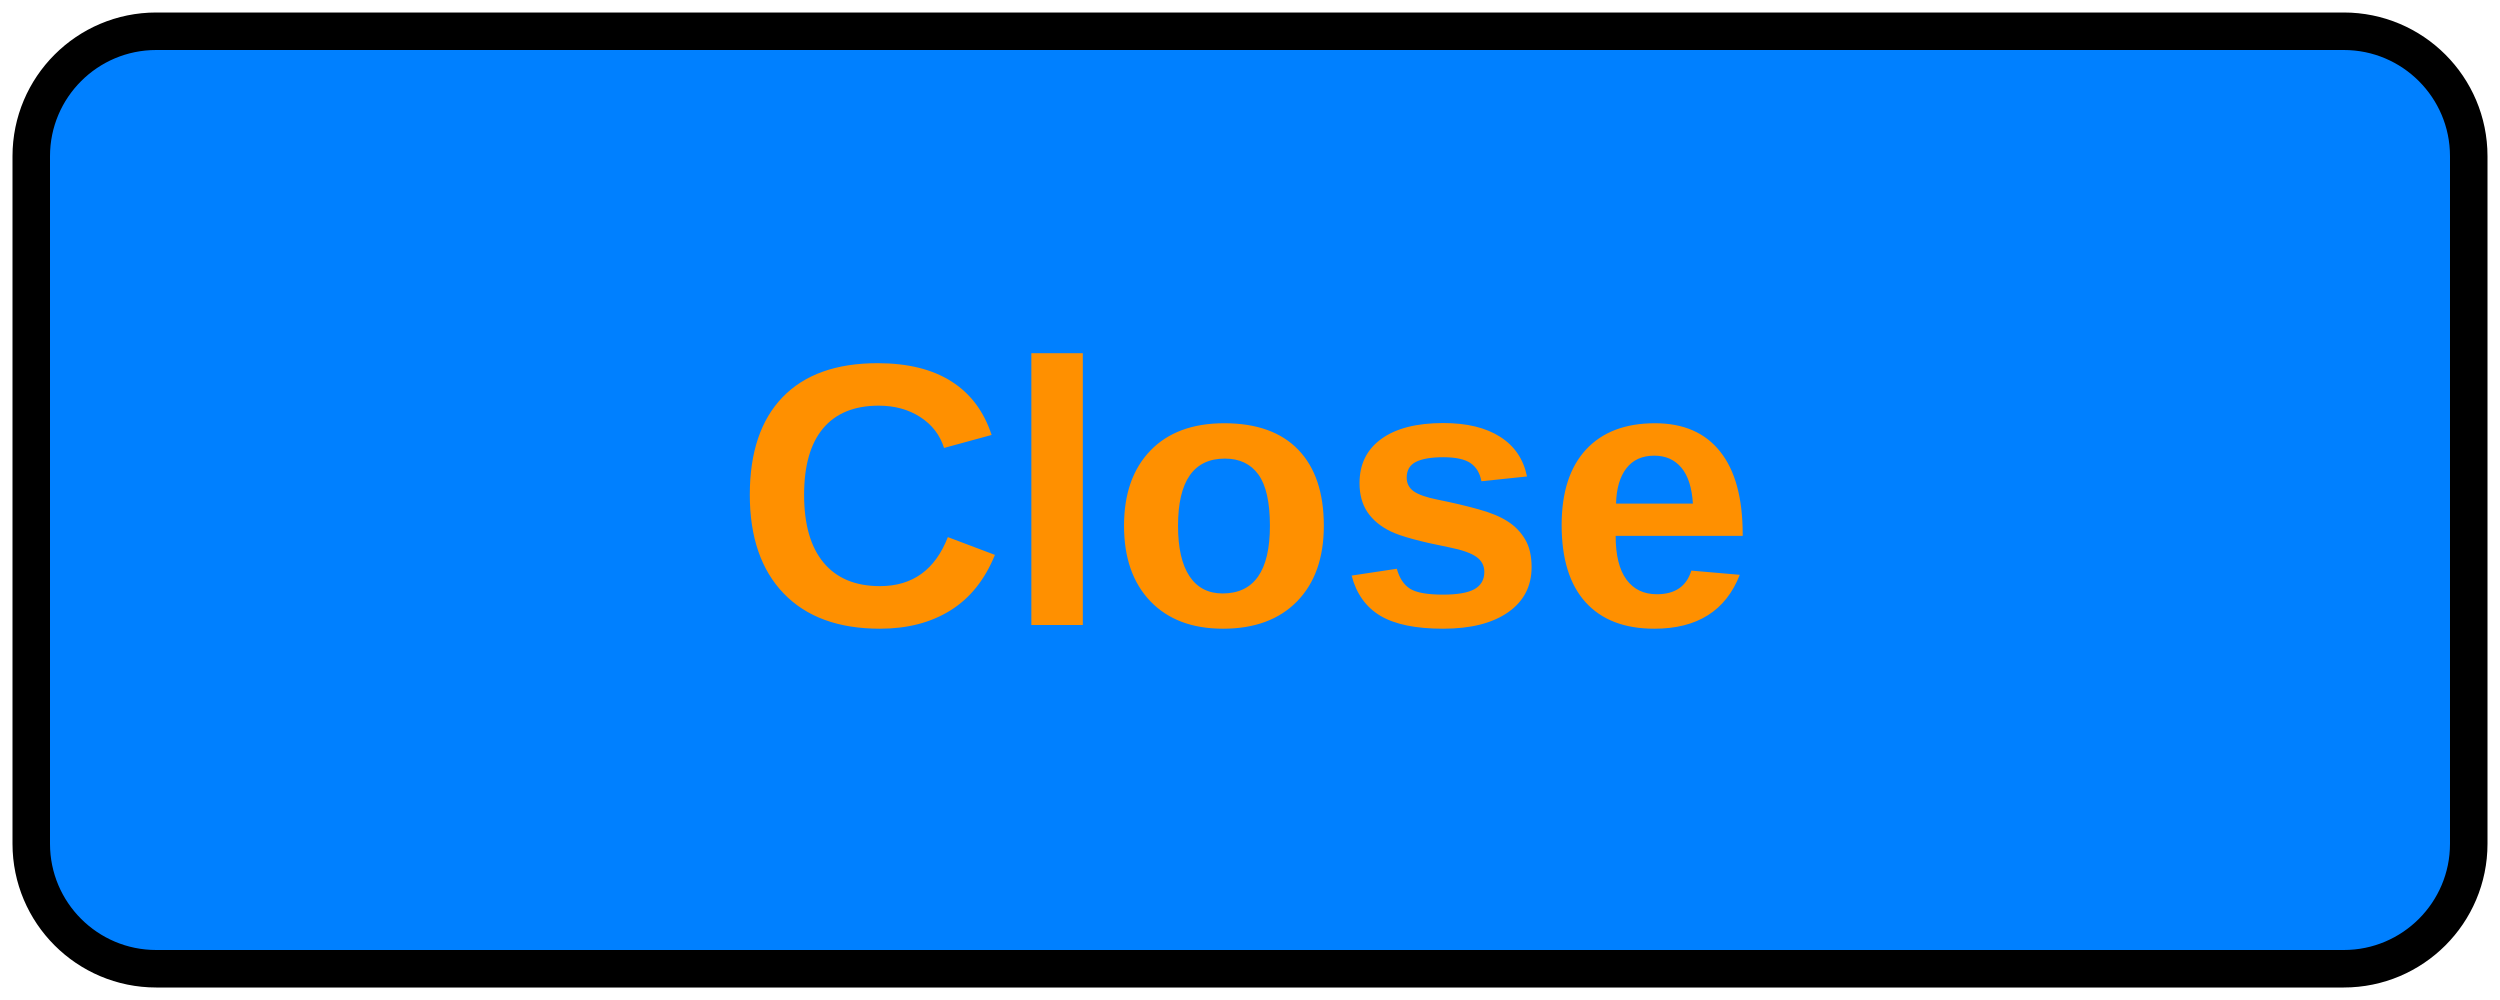
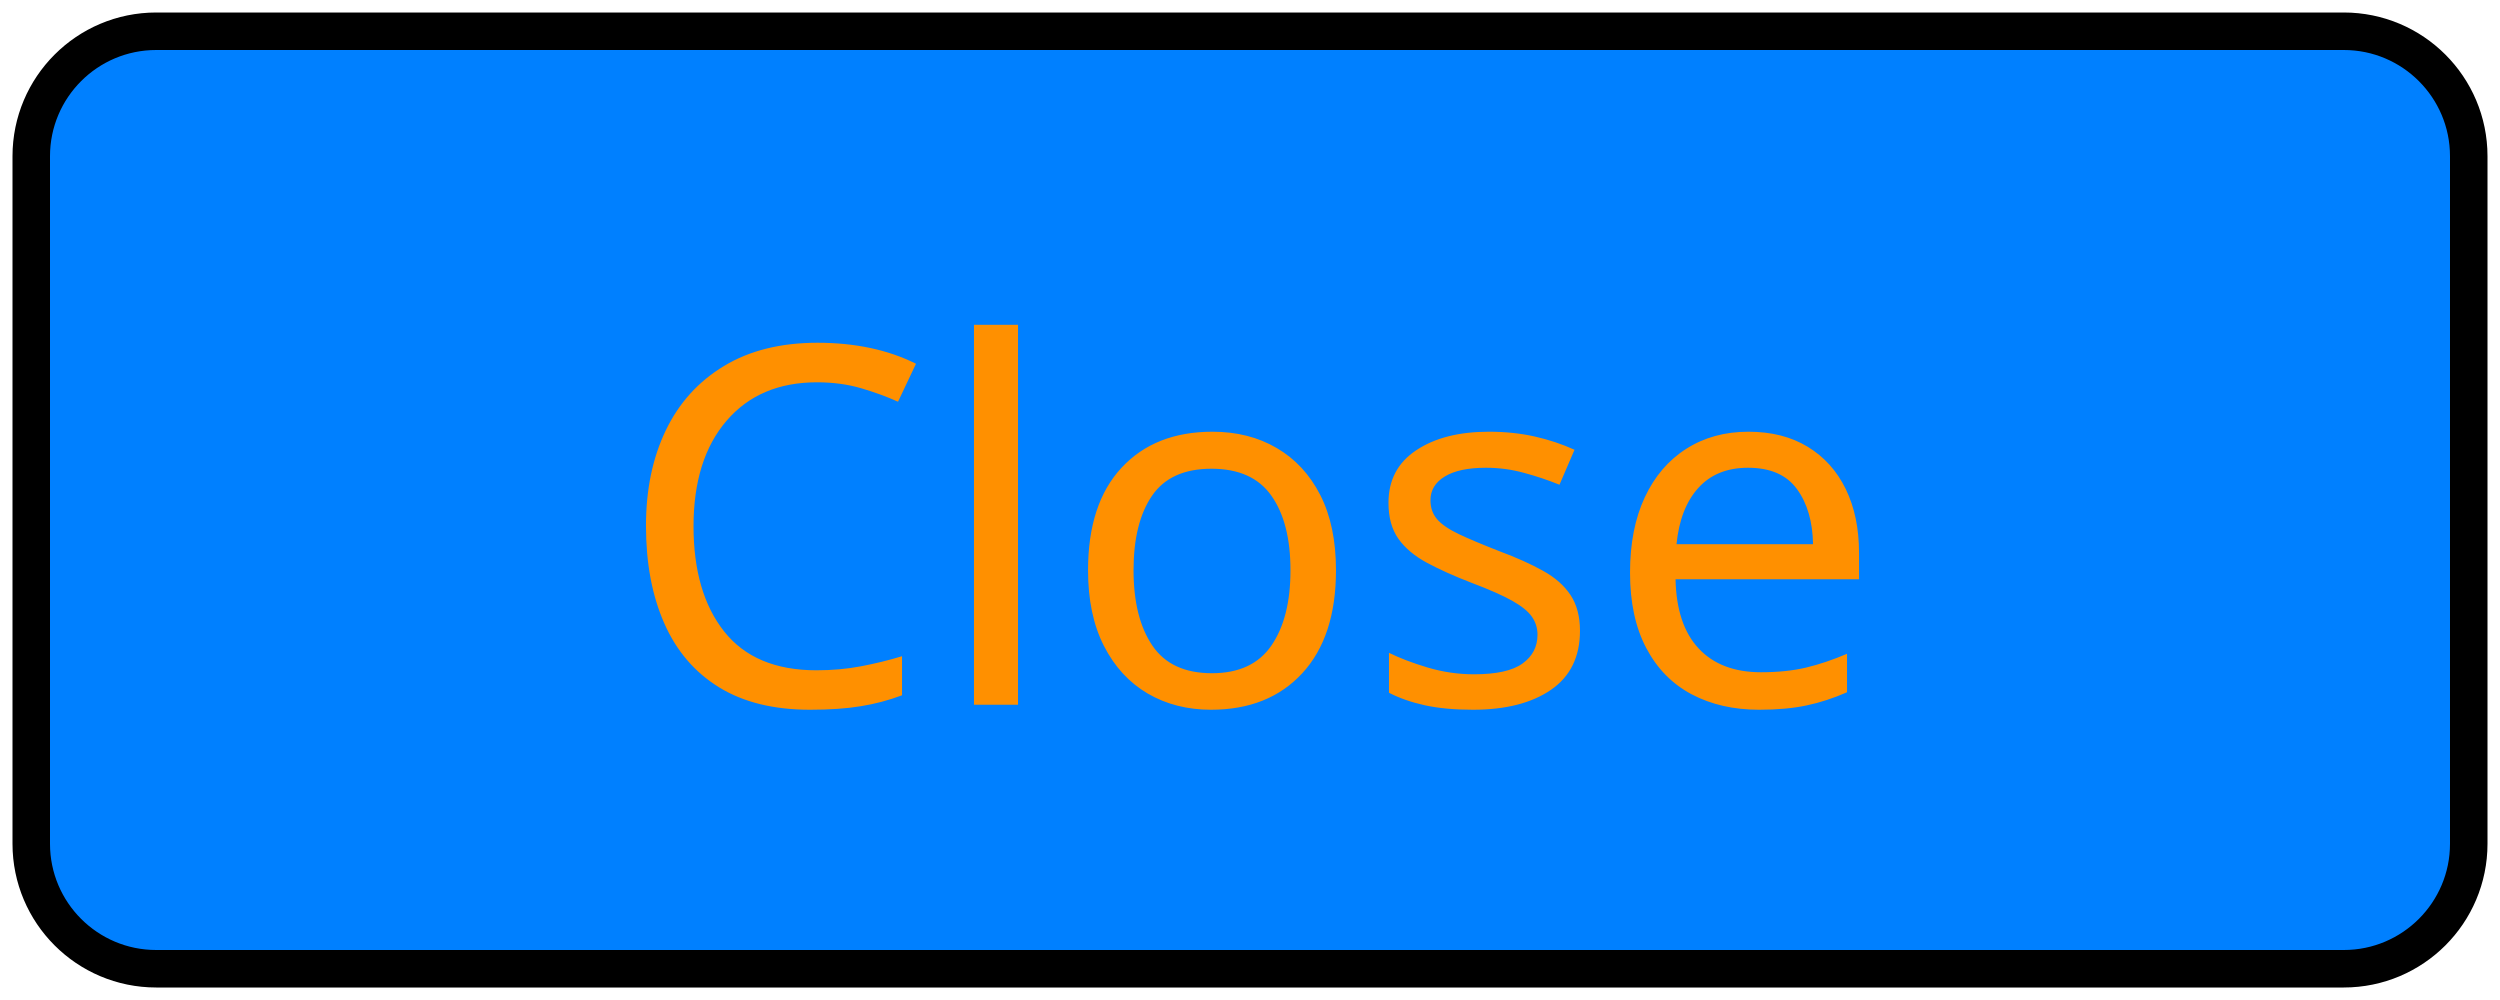
<svg xmlns="http://www.w3.org/2000/svg" width="400" height="160">
  <style>
-         text {
-             font-family: Arial, Helvetica, sans-serif;
-             font-size: 60px;
-             font-weight: bold;
-             fill: #ff9000;
-         }
+     @font-face {
+         font-family: 'Poppins';
+         font-style: normal;
+         font-weight: 700;
+         font-display: swap;
+         src: url(https://fonts.gstatic.com/s/poppins/v24/pxiByp8kv8JHgFVrLCz7Z1xlFQ.woff2) format('woff2');
+         unicode-range: U+0000-00FF, U+0131, U+0152-0153, U+02BB-02BC, U+02C6, U+02DA, U+02DC, U+0304, U+0308, U+0329, U+2000-206F, U+20AC, U+2122, U+2191, U+2193, U+2212, U+2215, U+FEFF, U+FFFD;
+     }
+ 
+     text {
+         font-family: 'Poppins';
+         font-size: 80px;
+         fill: #ff9000;
+         text-anchor: middle;
+         dominant-baseline: middle;
+     }
    </style>
  <rect x="5" y="5" width="390" height="150" rx="20" stroke="#000000" fill="#0080FF" stroke-width="6" />
-   <text x="117.5" y="100">Close</text>
+   <text x="200" y="85">Close</text>
</svg>
